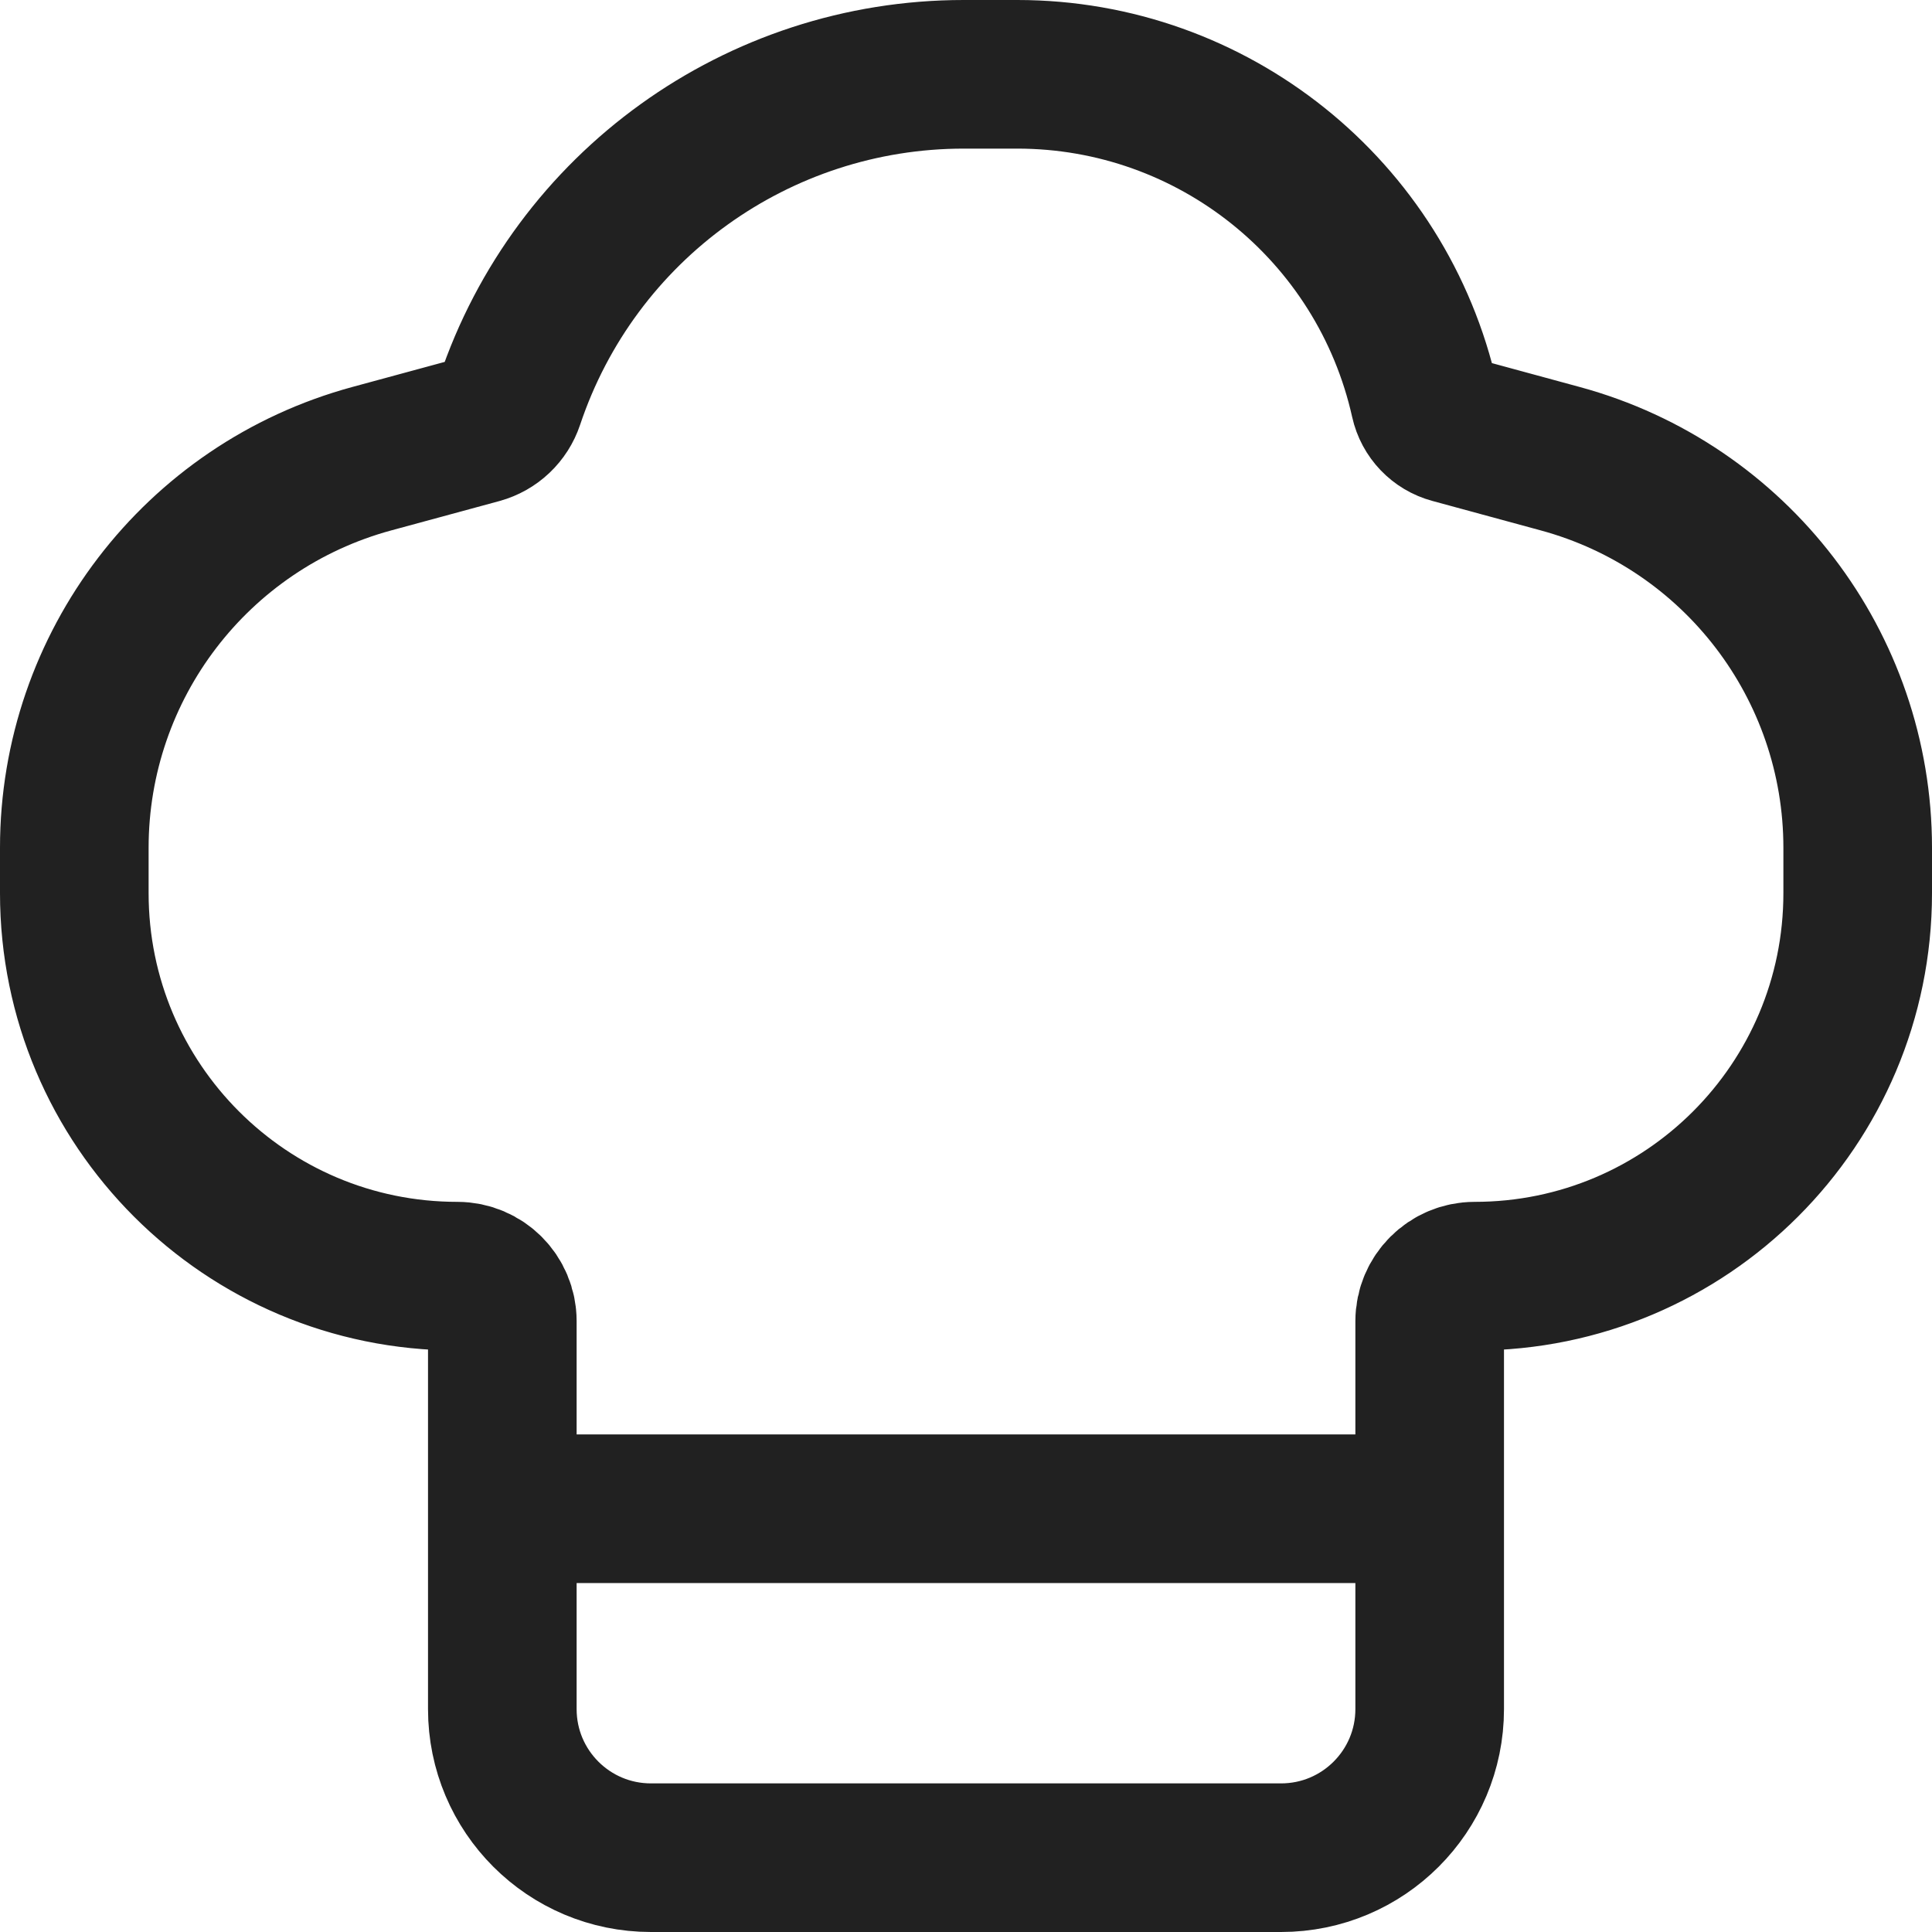
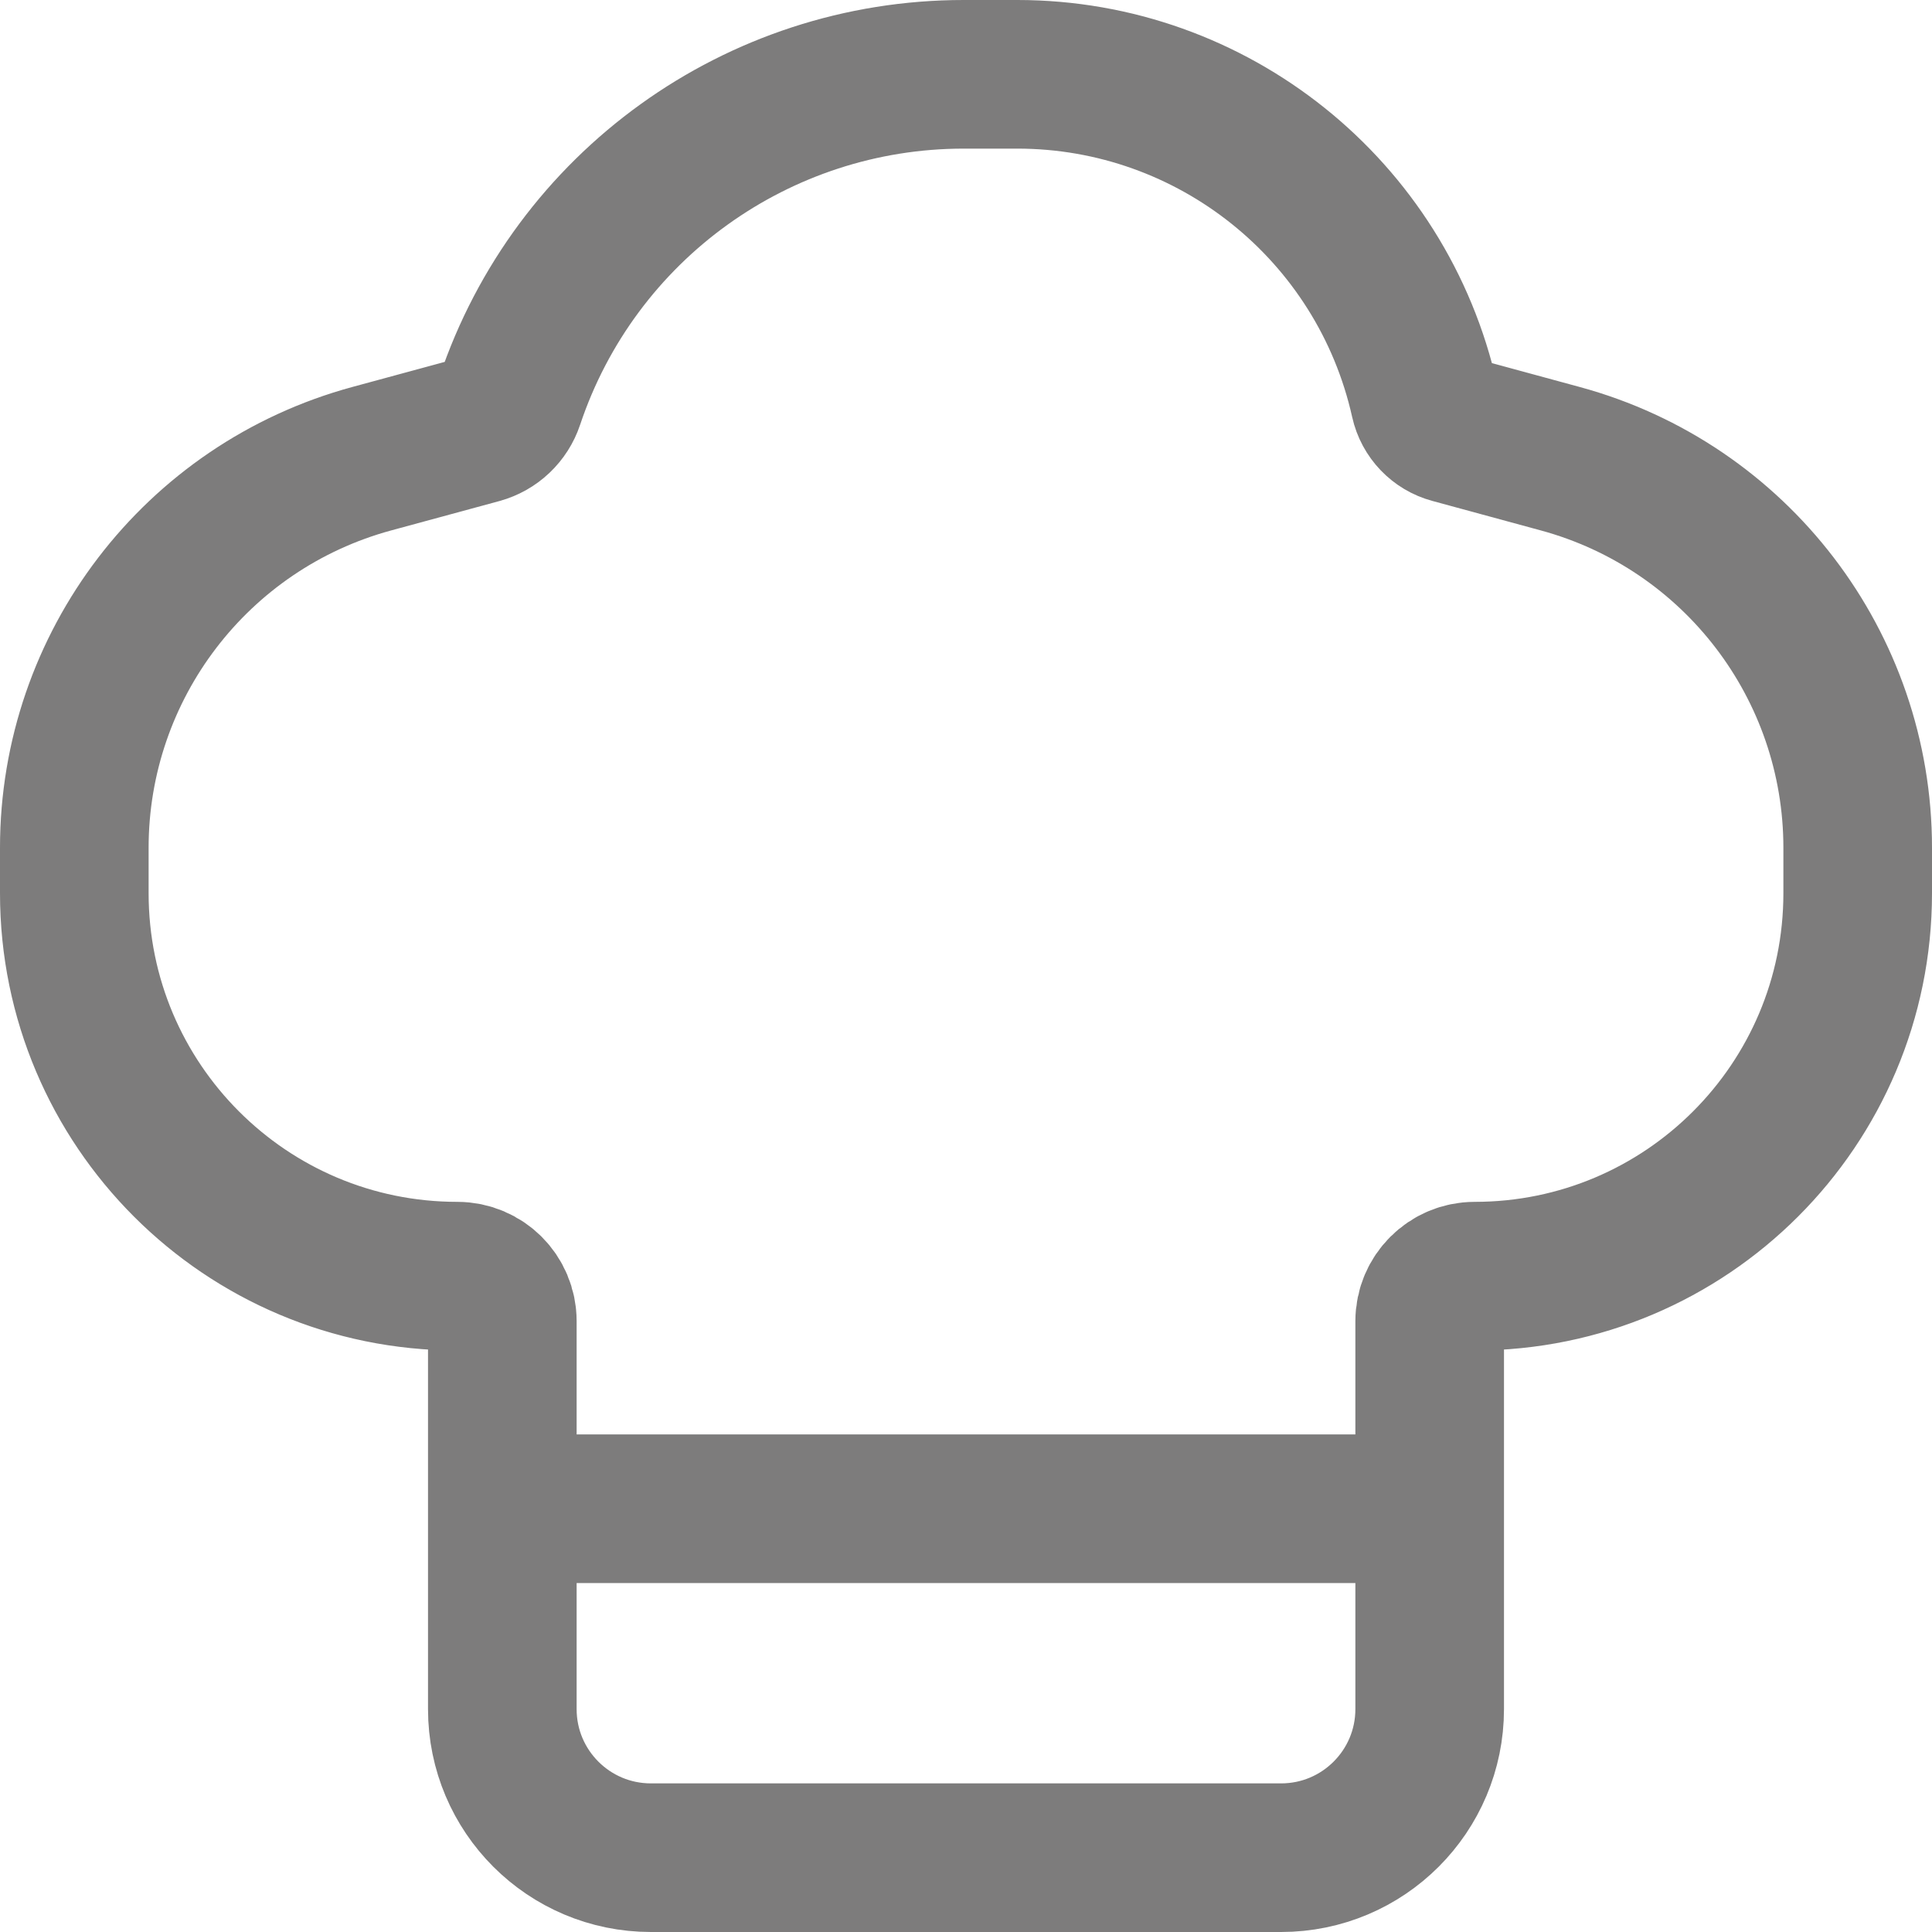
<svg xmlns="http://www.w3.org/2000/svg" width="26" height="26" viewBox="0 0 26 26" fill="none">
-   <path d="M6.76 20.304V17.78C6.76 17.445 6.489 17.174 6.154 17.174C3.307 17.174 1 14.867 1 12.02V11.409C1 8.96 2.64 6.815 5.003 6.173L6.458 5.778C6.647 5.726 6.797 5.584 6.859 5.398C7.738 2.771 10.199 1 12.969 1H13.69C16.321 1 18.6 2.827 19.173 5.395C19.214 5.58 19.355 5.727 19.537 5.776L20.997 6.173C23.36 6.815 25 8.96 25 11.409V12.02C25 14.867 22.693 17.174 19.846 17.174C19.512 17.174 19.24 17.445 19.24 17.78V20.304M6.76 20.304V23C6.76 24.105 7.655 25 8.76 25H17.24C18.345 25 19.24 24.105 19.24 23V20.304M6.76 20.304H19.24" stroke="#212121" stroke-width="2" />
+   <path d="M6.76 20.304V17.78C6.76 17.445 6.489 17.174 6.154 17.174C3.307 17.174 1 14.867 1 12.02V11.409C1 8.96 2.64 6.815 5.003 6.173L6.458 5.778C6.647 5.726 6.797 5.584 6.859 5.398C7.738 2.771 10.199 1 12.969 1H13.69C16.321 1 18.6 2.827 19.173 5.395C19.214 5.58 19.355 5.727 19.537 5.776L20.997 6.173C23.36 6.815 25 8.96 25 11.409V12.02C25 14.867 22.693 17.174 19.846 17.174C19.512 17.174 19.24 17.445 19.24 17.78V20.304M6.76 20.304V23C6.76 24.105 7.655 25 8.76 25H17.24C18.345 25 19.24 24.105 19.24 23V20.304M6.76 20.304H19.24" stroke="#7d7c7c" stroke-width="2" />
</svg>
